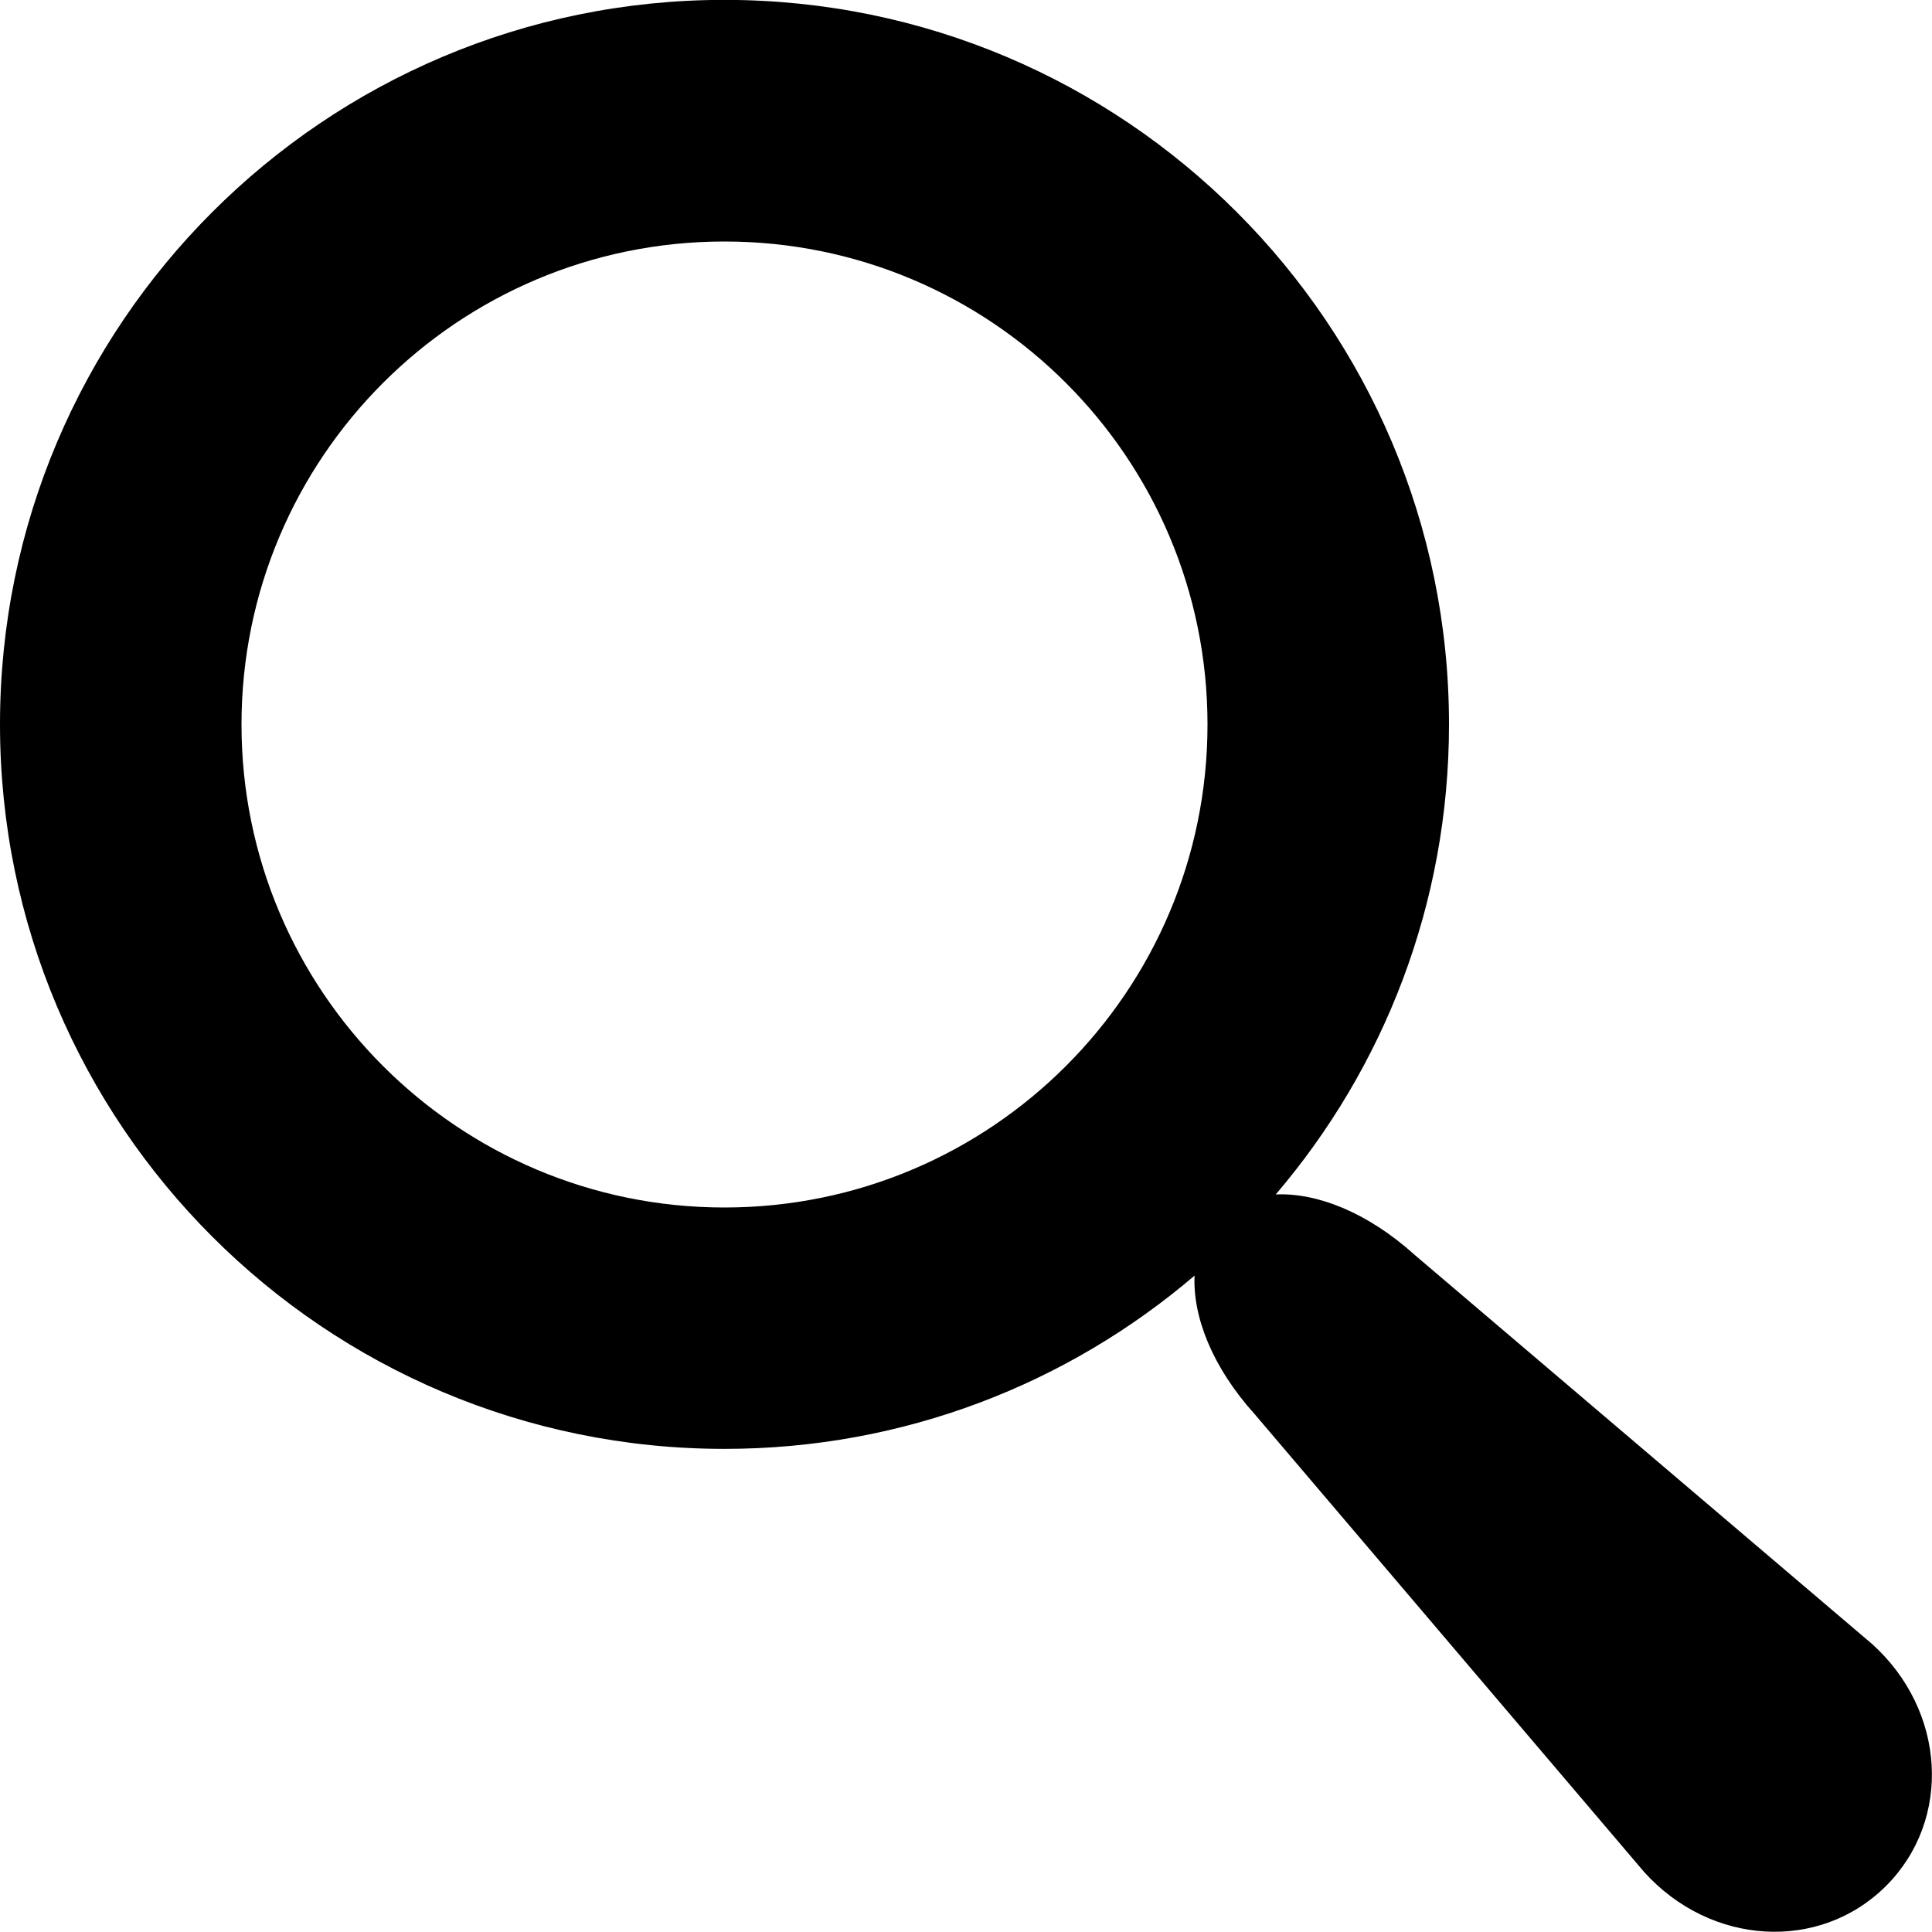
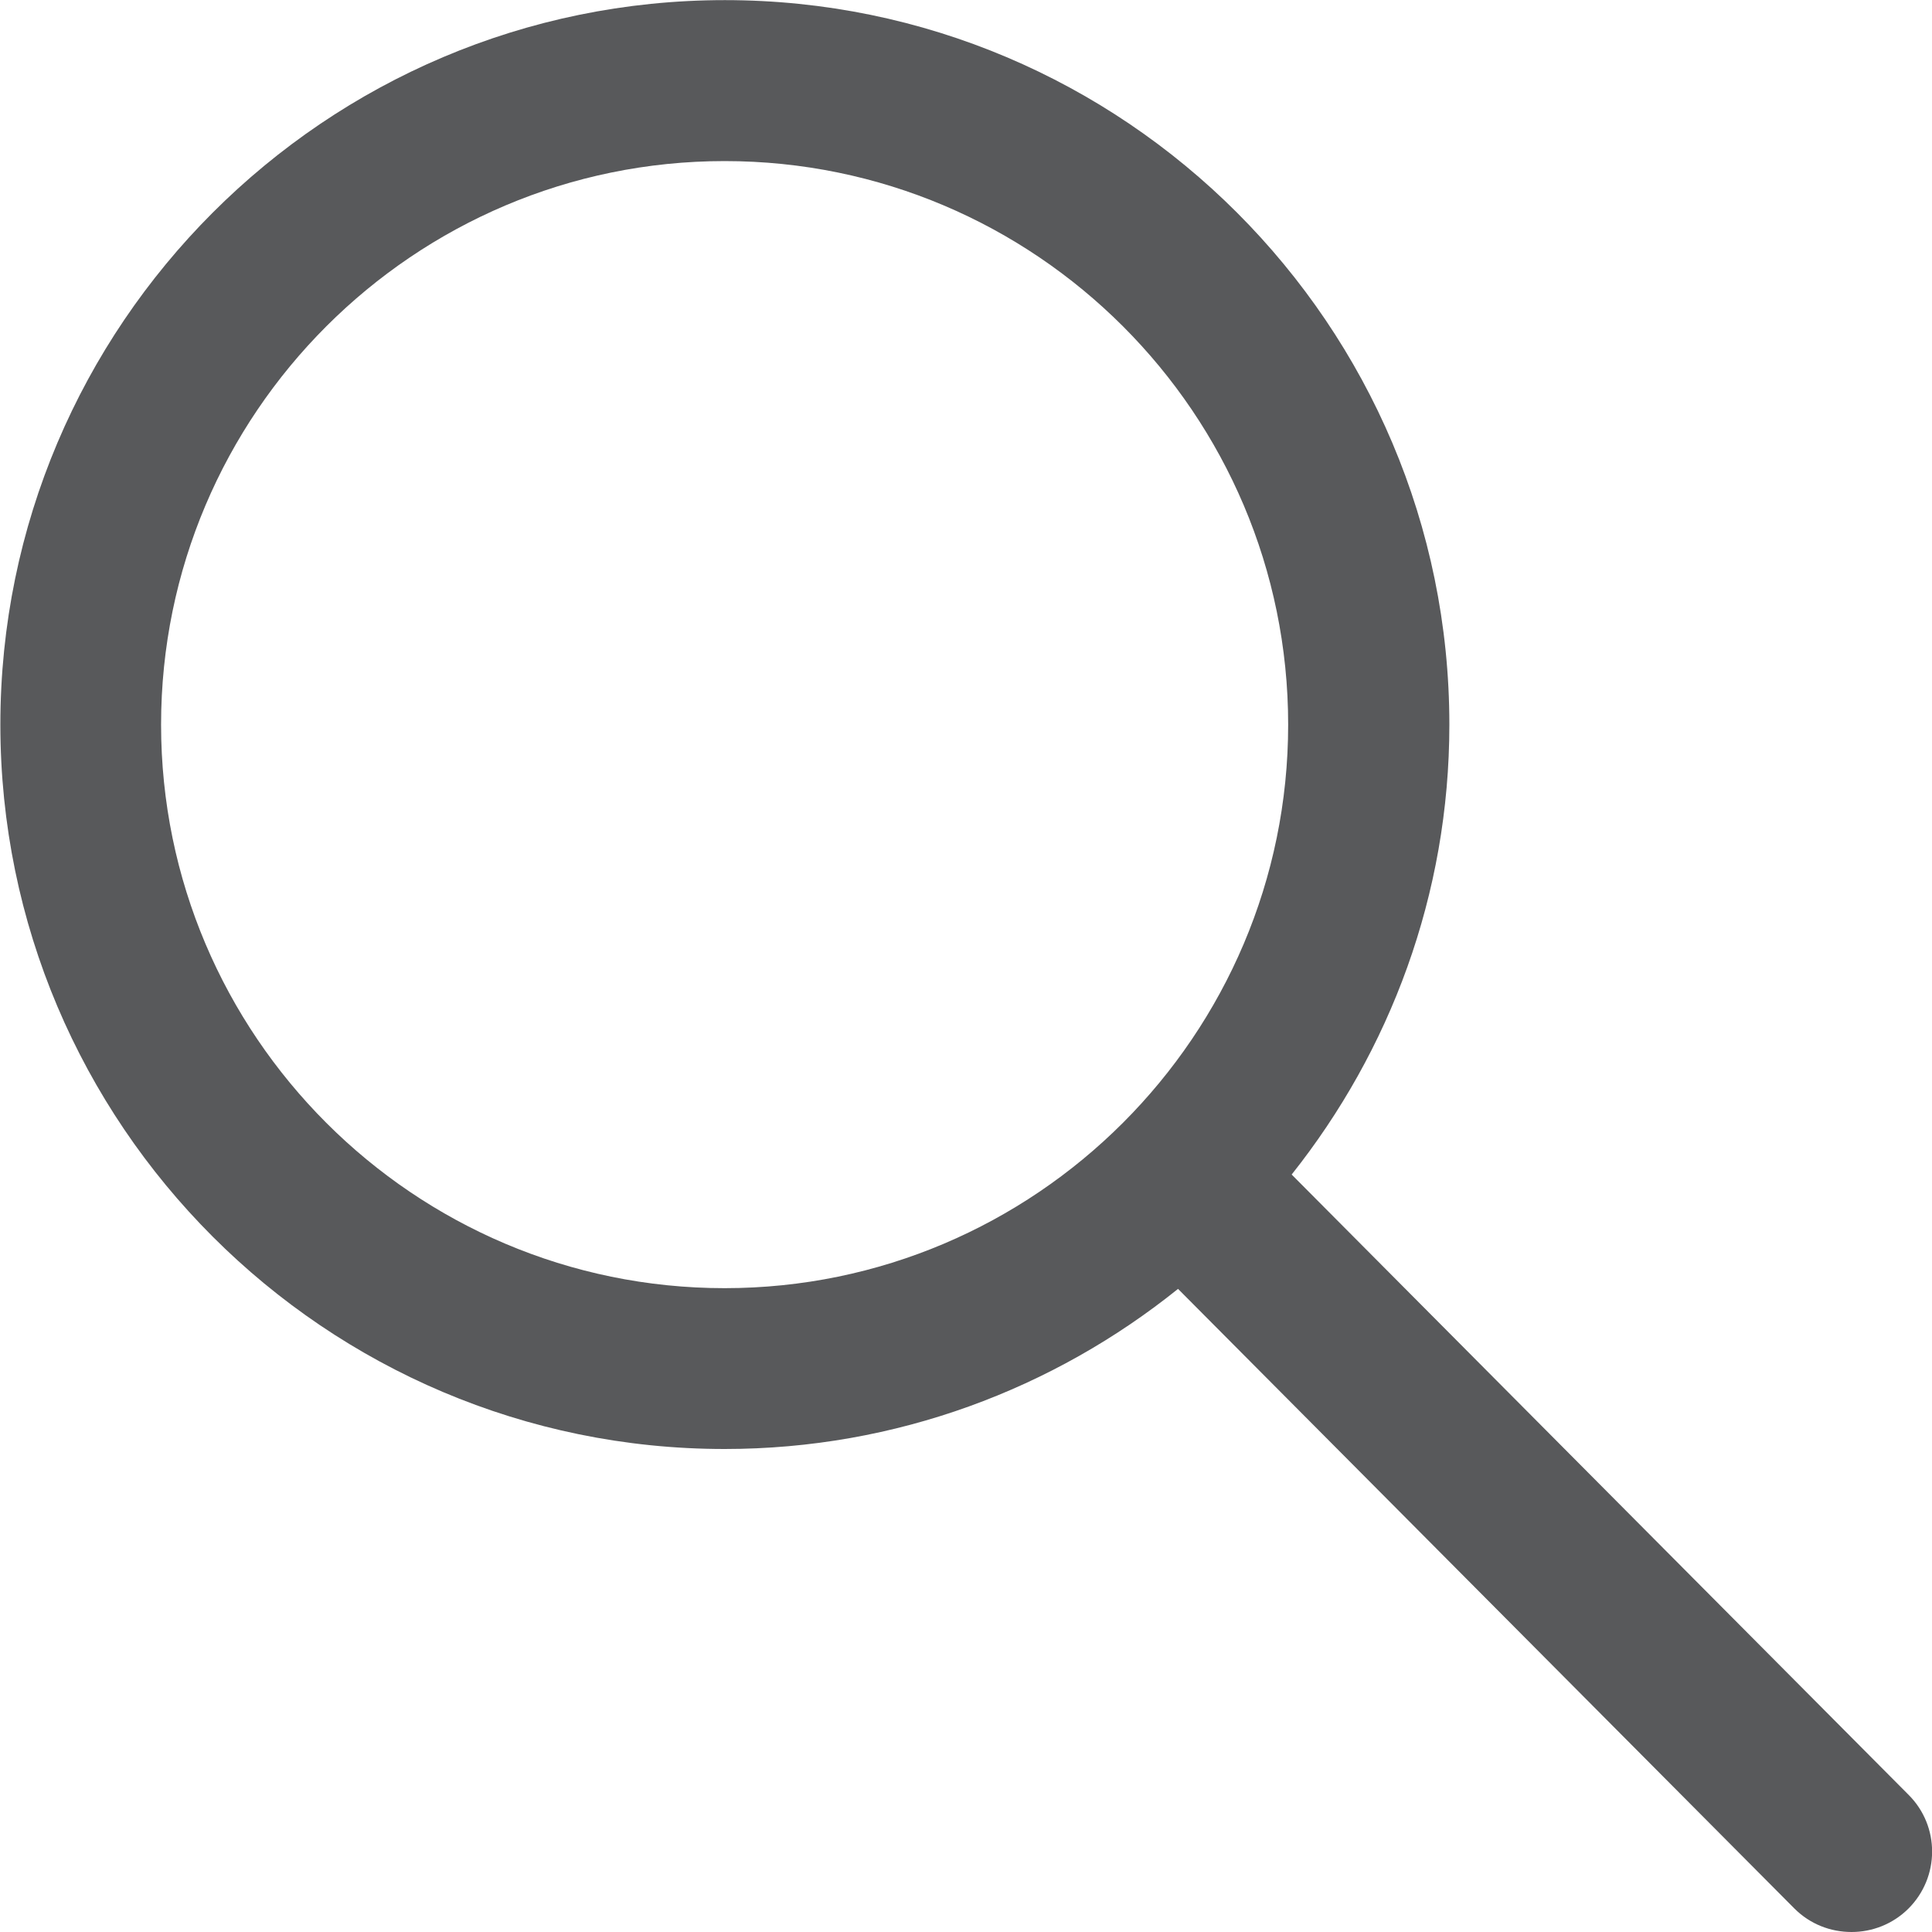
- <svg xmlns="http://www.w3.org/2000/svg" version="1.1" id="Layer_1" x="0px" y="0px" width="16px" height="16px" viewBox="8 8 16 16" enable-background="new 8 8 16 16" xml:space="preserve">
-   <g id="icomoon-ignore">
-     <line fill="none" stroke="#449FDB" x1="8" y1="8" x2="8" y2="8" />
-   </g>
-   <path d="M23.504,21.615l-3.79-3.224c-0.392-0.353-0.811-0.515-1.149-0.499c0.895-1.048,1.435-2.407,1.435-3.893c0-3.313-2.687-6-6-6  c-3.313,0-6,2.687-6,6c0,3.313,2.687,6,6,6c1.486,0,2.845-0.54,3.893-1.435c-0.016,0.339,0.146,0.758,0.499,1.149l3.224,3.79  c0.552,0.612,1.454,0.664,2.004,0.115C24.168,23.069,24.116,22.167,23.504,21.615z M14,18c-2.209,0-4-1.792-4-4c0-2.209,1.791-4,4-4  c2.208,0,4,1.791,4,4C18,16.208,16.208,18,14,18z" />
+ <svg xmlns="http://www.w3.org/2000/svg" version="1.1" id="Layer_1" x="0px" y="0px" width="16px" height="16px" viewBox="0 0 16 16" enable-background="new 0 0 16 16" xml:space="preserve">
+   <path fill="#58595B" d="M6.001,1.334c2.574,0,4.667,2.093,4.667,4.667c0,2.573-2.095,4.667-4.667,4.667  c-2.573,0-4.667-2.094-4.667-4.667C1.334,3.427,3.428,1.334,6.001,1.334 M6.001,12c1.421,0,2.726-0.499,3.755-1.326l5.104,5.131  C14.991,15.936,15.161,16,15.334,16c0.169,0,0.34-0.064,0.47-0.193c0.262-0.261,0.262-0.683,0.003-0.942l-5.11-5.138  c0.813-1.023,1.306-2.317,1.306-3.726c0-3.308-2.691-6-6-6c-3.309,0-6,2.692-6,6S2.692,12,6.001,12" />
</svg>
